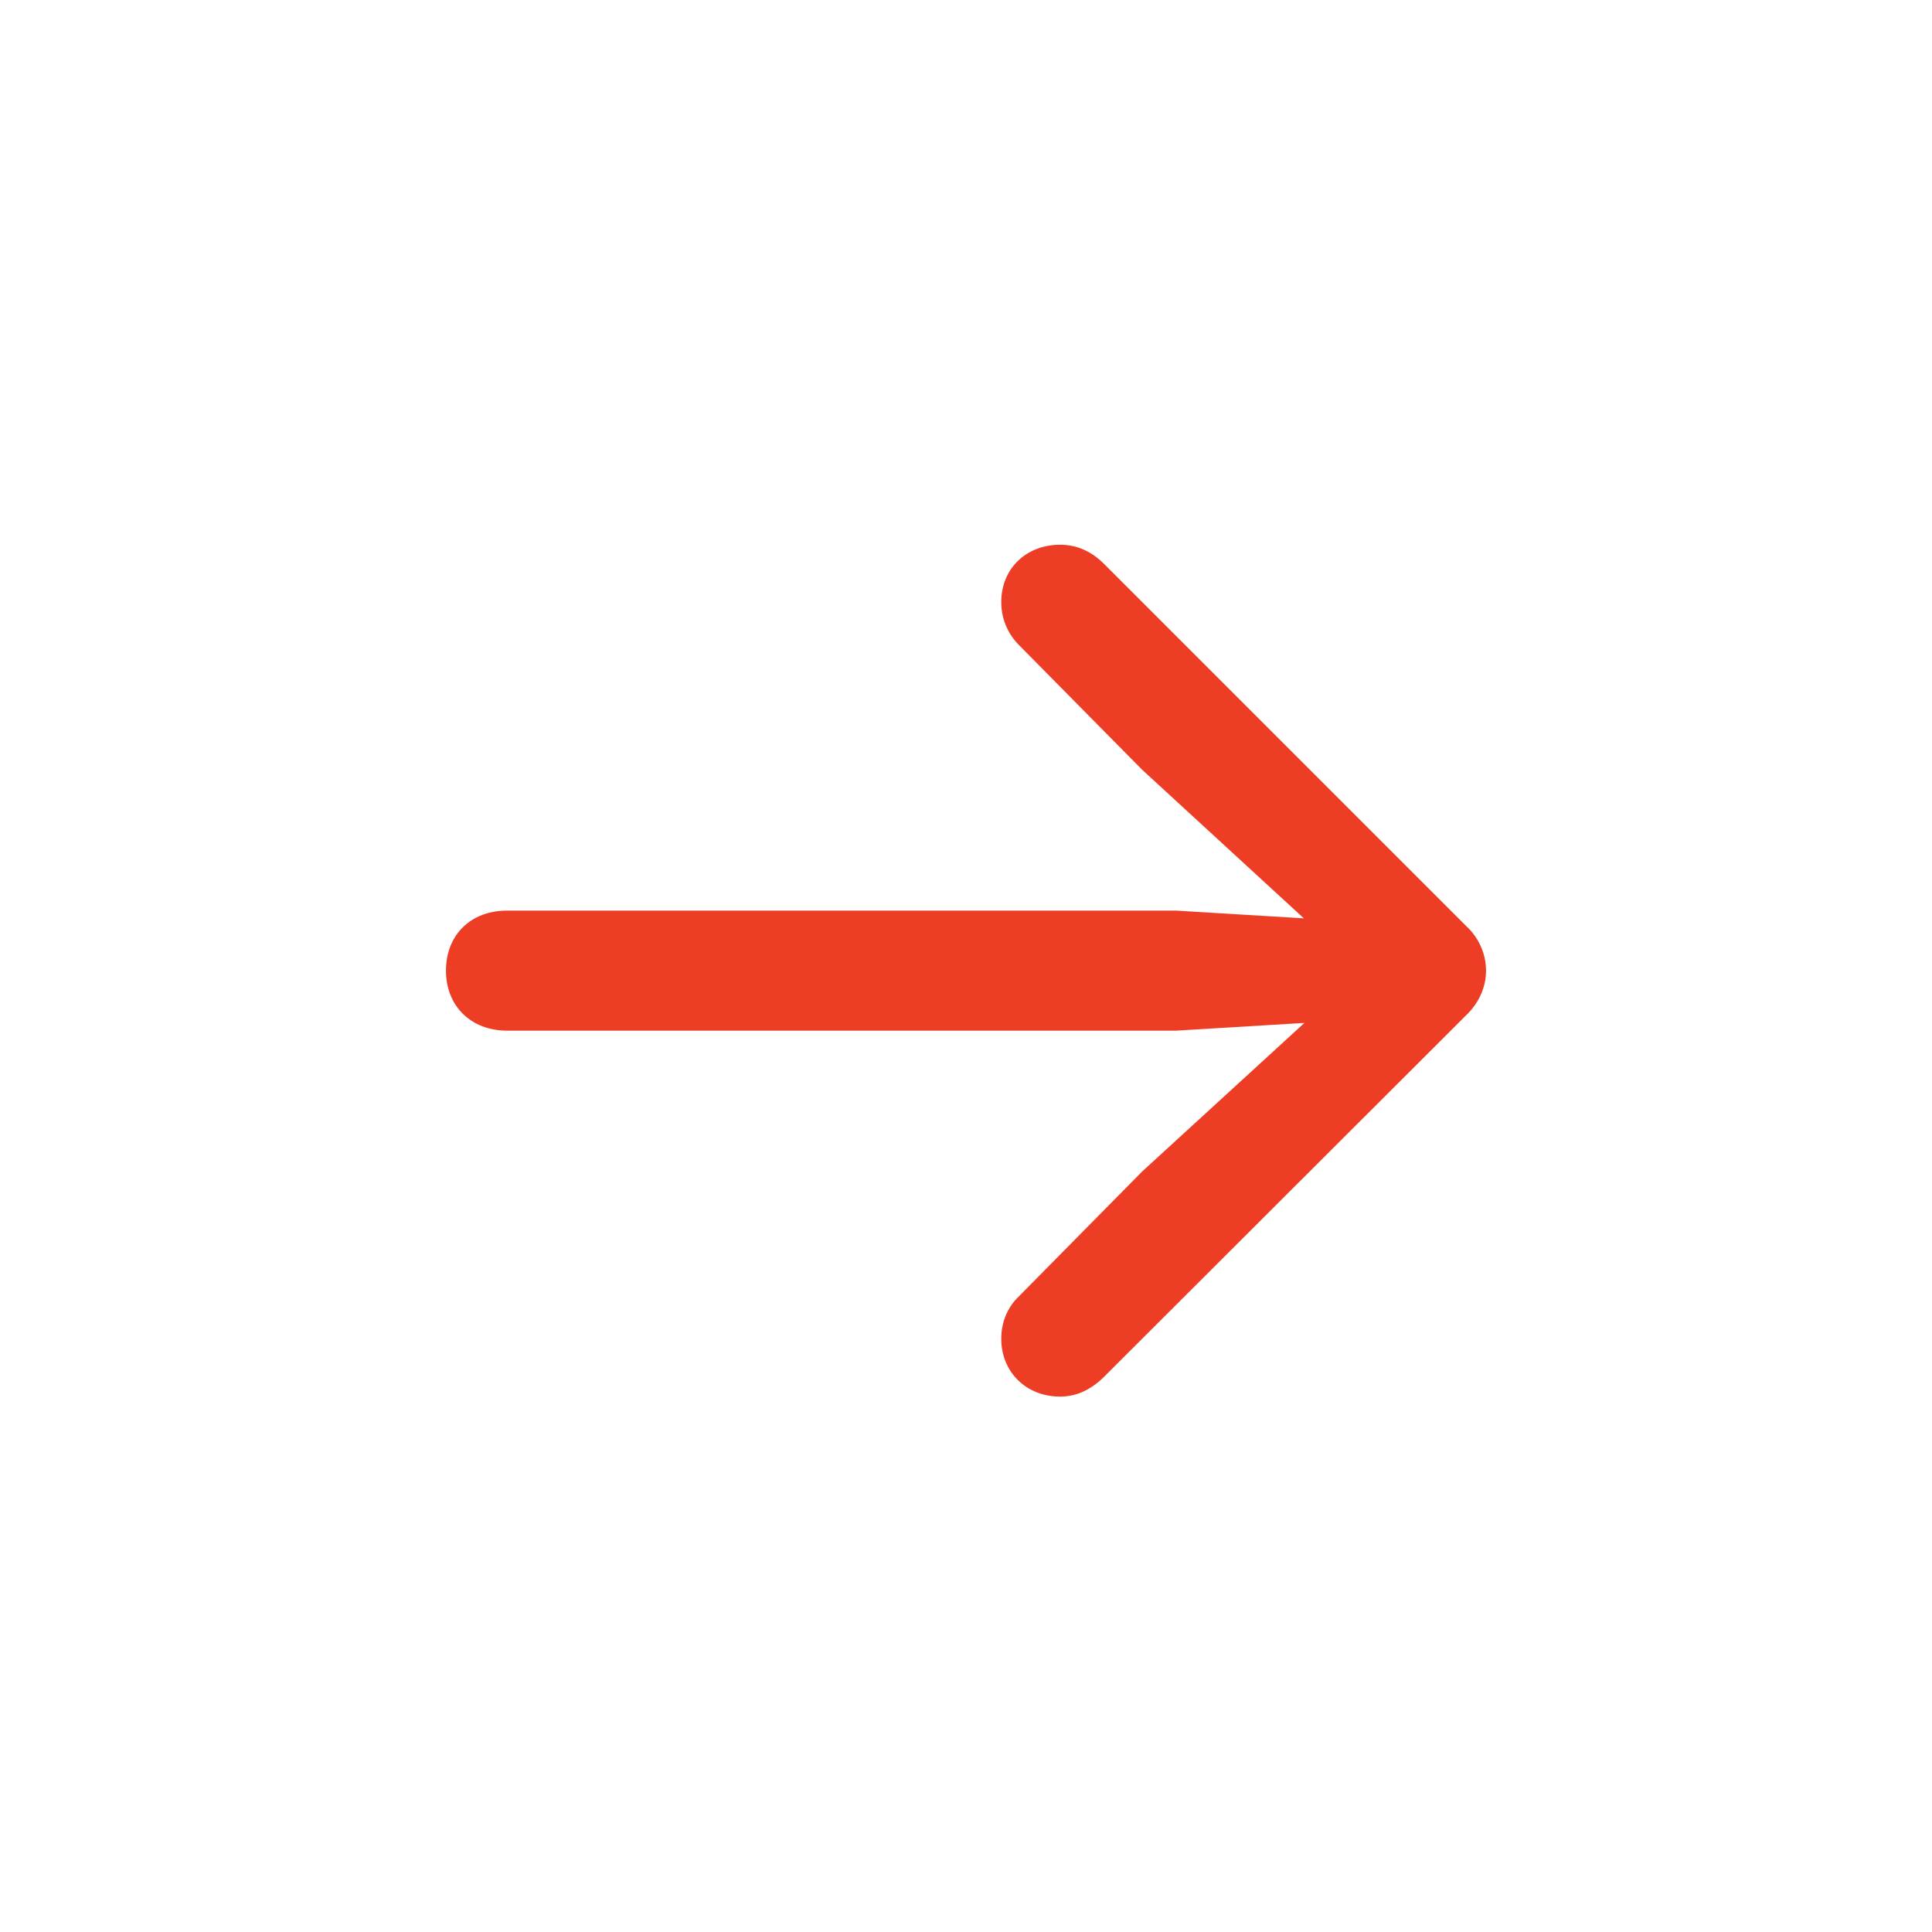
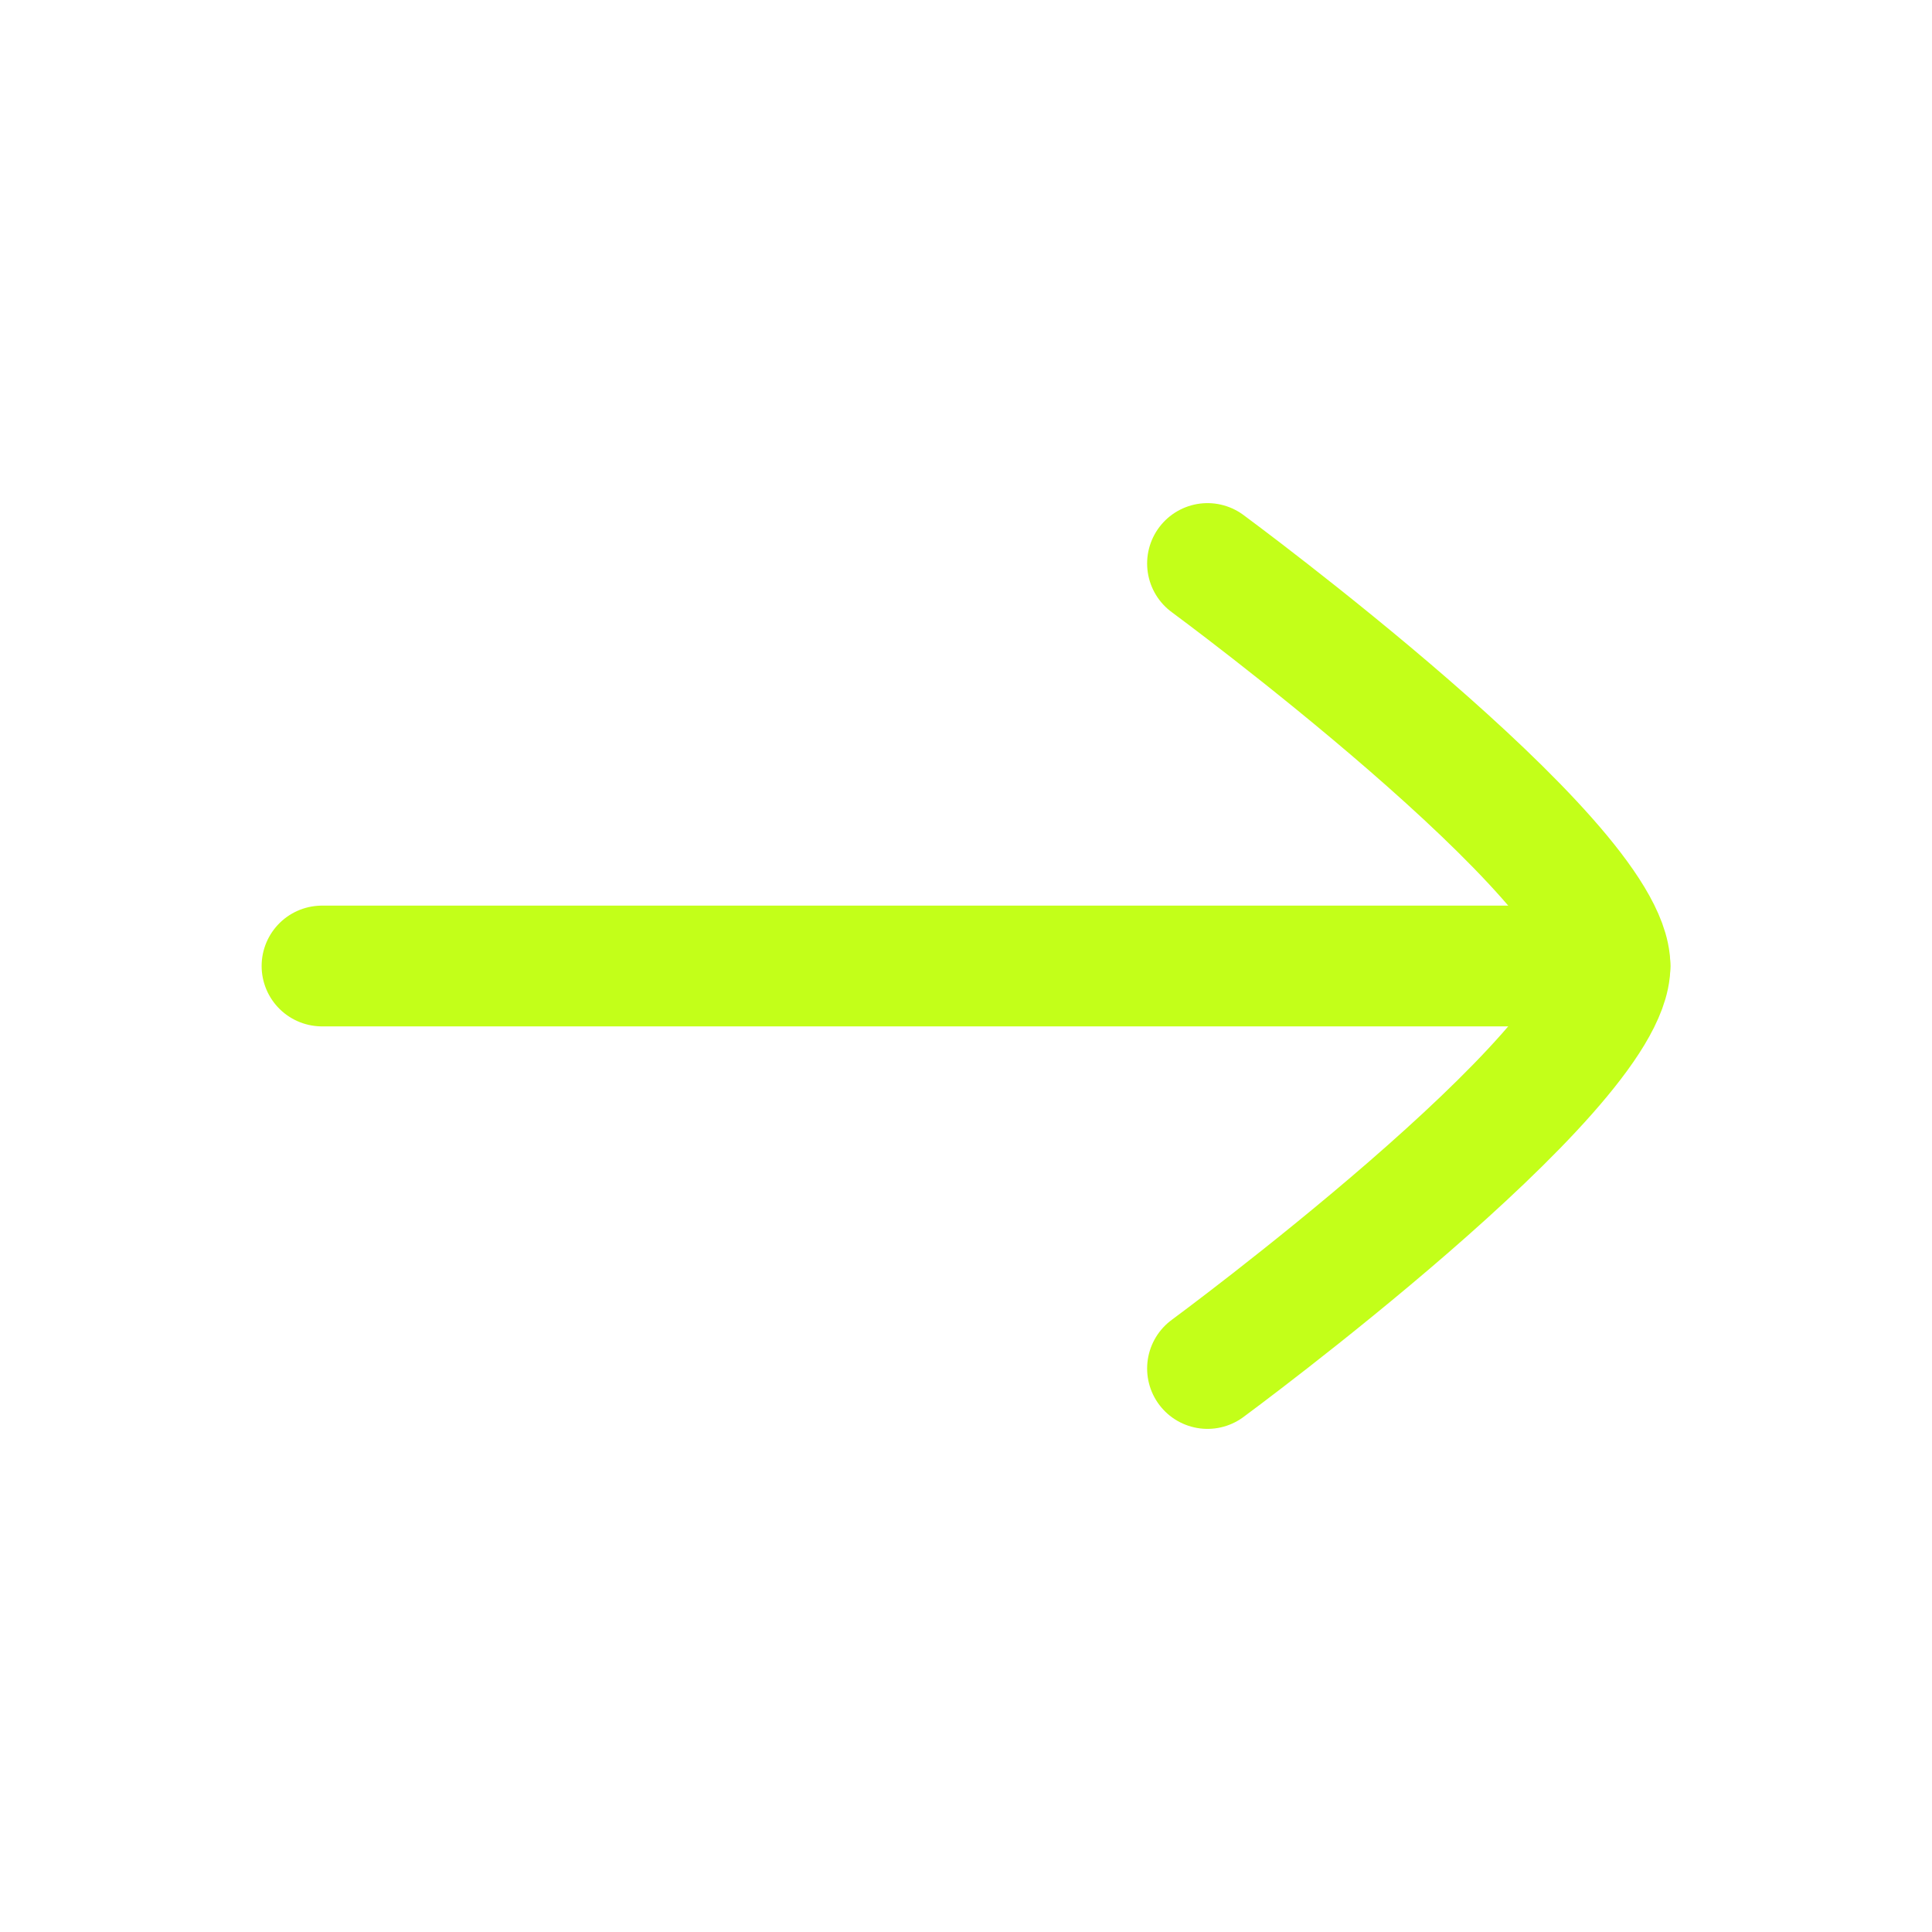
<svg xmlns="http://www.w3.org/2000/svg" width="24" height="24" viewBox="0 0 24 24" fill="none">
-   <path d="M18.46 12.058C18.46 11.852 18.371 11.648 18.214 11.504L13.716 7.006C13.545 6.835 13.36 6.767 13.169 6.767C12.745 6.767 12.438 7.067 12.438 7.478C12.438 7.689 12.52 7.874 12.656 8.011L14.188 9.562L16.197 11.408L14.611 11.312H6.299C5.848 11.312 5.54 11.613 5.54 12.058C5.54 12.495 5.848 12.803 6.299 12.803H14.611L16.204 12.707L14.188 14.553L12.656 16.105C12.52 16.234 12.438 16.419 12.438 16.631C12.438 17.041 12.745 17.349 13.169 17.349C13.36 17.349 13.538 17.273 13.702 17.116L18.214 12.611C18.371 12.461 18.46 12.263 18.46 12.058Z" fill="#ED3D25" />
+   <path d="M20 12H4" stroke="#C3FF19" stroke-width="1.5" stroke-linecap="round" stroke-linejoin="round" />
+   <path d="M15 17C15 17 20 13.318 20 12C20 10.682 15 7 15 7" stroke="#C3FF19" stroke-width="1.5" stroke-linecap="round" stroke-linejoin="round" />
</svg>
